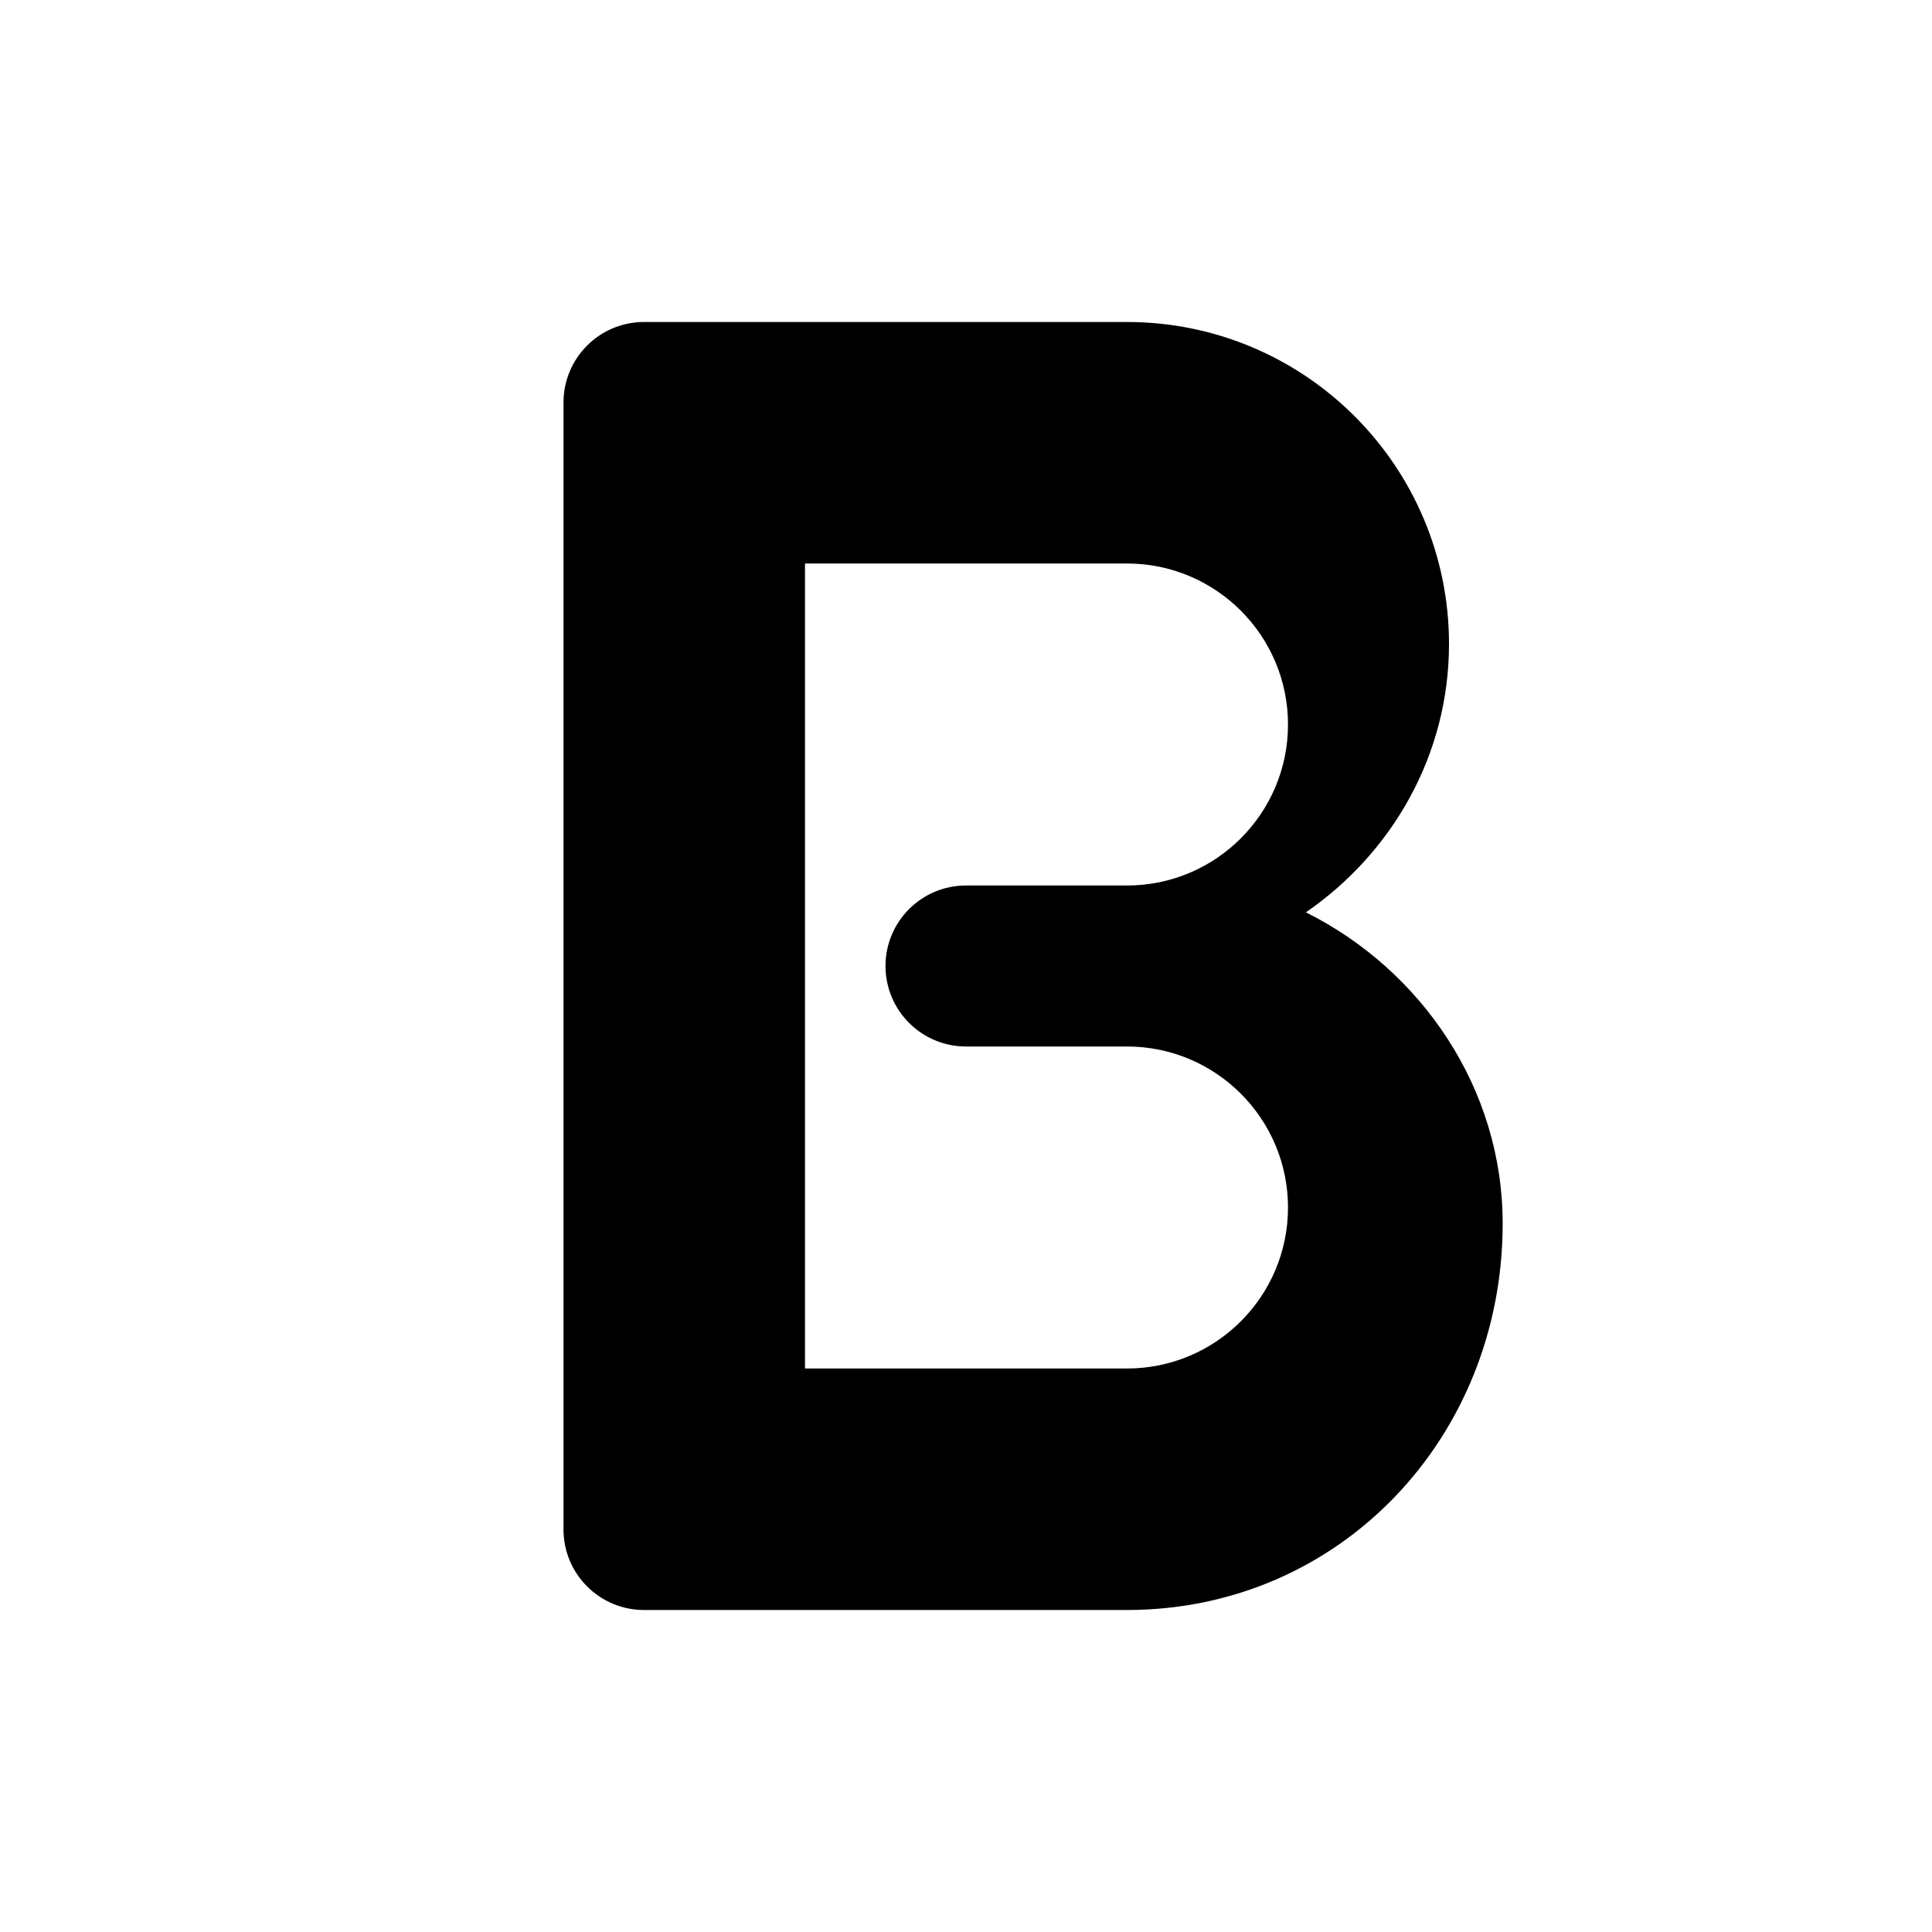
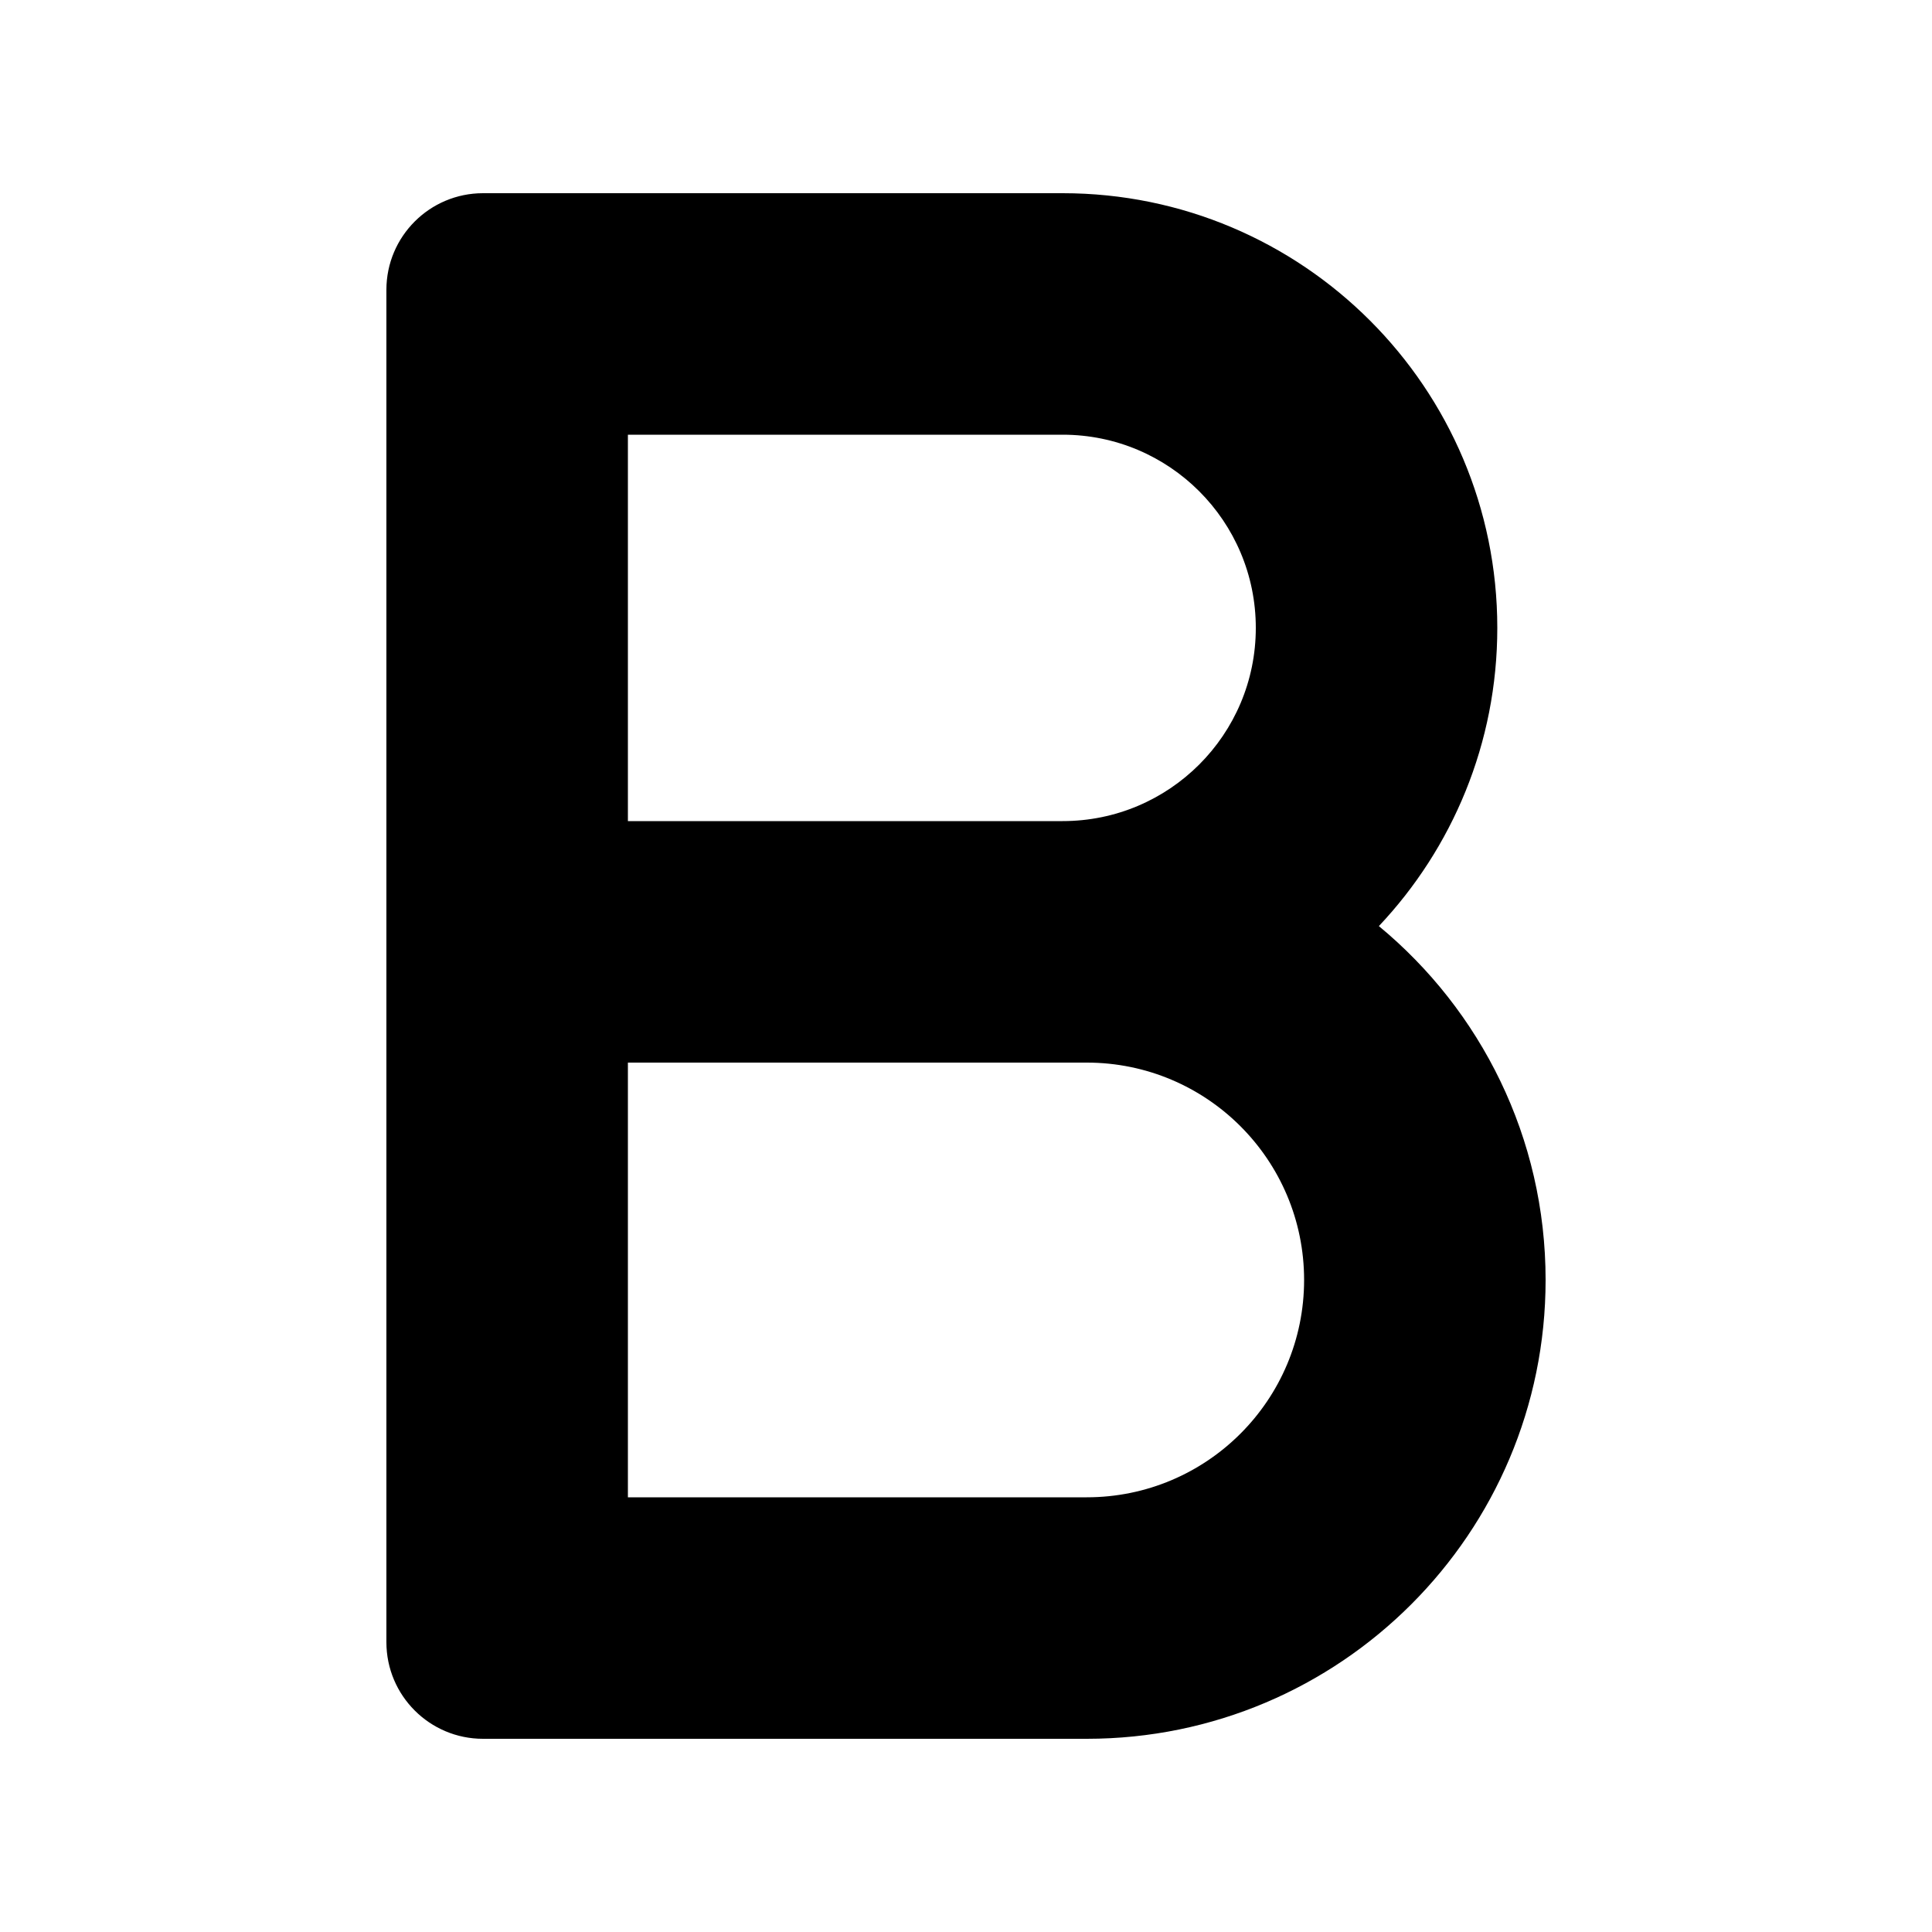
- <svg xmlns="http://www.w3.org/2000/svg" viewBox="0 0 18 18" fill="none">
-   <path d="M5.25 3.75C5.25 3.336 5.586 3 6 3H10.5C12.157 3 13.5 4.343 13.5 6C13.5 7.036 12.969 7.947 12.167 8.5C13.242 9.037 14 10.138 14 11.4C14 13.388 12.488 15 10.5 15H6C5.586 15 5.25 14.664 5.25 14.25V3.75ZM7.5 7.5V12.75H10.5C11.328 12.75 12 12.078 12 11.25C12 10.422 11.328 9.75 10.5 9.75H9C8.586 9.75 8.25 9.414 8.25 9C8.25 8.586 8.586 8.25 9 8.25H10.5C11.328 8.25 12 7.578 12 6.75C12 5.922 11.328 5.25 10.5 5.25H7.5V7.5Z" fill="currentColor" />
+ <svg xmlns="http://www.w3.org/2000/svg" viewBox="0 0 20 20" fill="currentColor">
+   <path fill-rule="evenodd" clip-rule="evenodd" d="M4 3C4 2.448 4.448 2 5 2H11C13.485 2 15.5 4.015 15.5 6.5C15.5 7.695 15.034 8.781 14.274 9.587C15.328 10.458 16 11.776 16 13.25C16 15.873 13.873 18 11.25 18H5C4.448 18 4 17.552 4 17V3ZM6.5 8.5V4.5H11C12.105 4.5 13 5.395 13 6.5C13 7.605 12.105 8.5 11 8.5H6.5ZM6.5 11V15.5H11.25C12.493 15.5 13.5 14.493 13.5 13.25C13.5 12.007 12.493 11 11.25 11H6.5Z" />
</svg>
